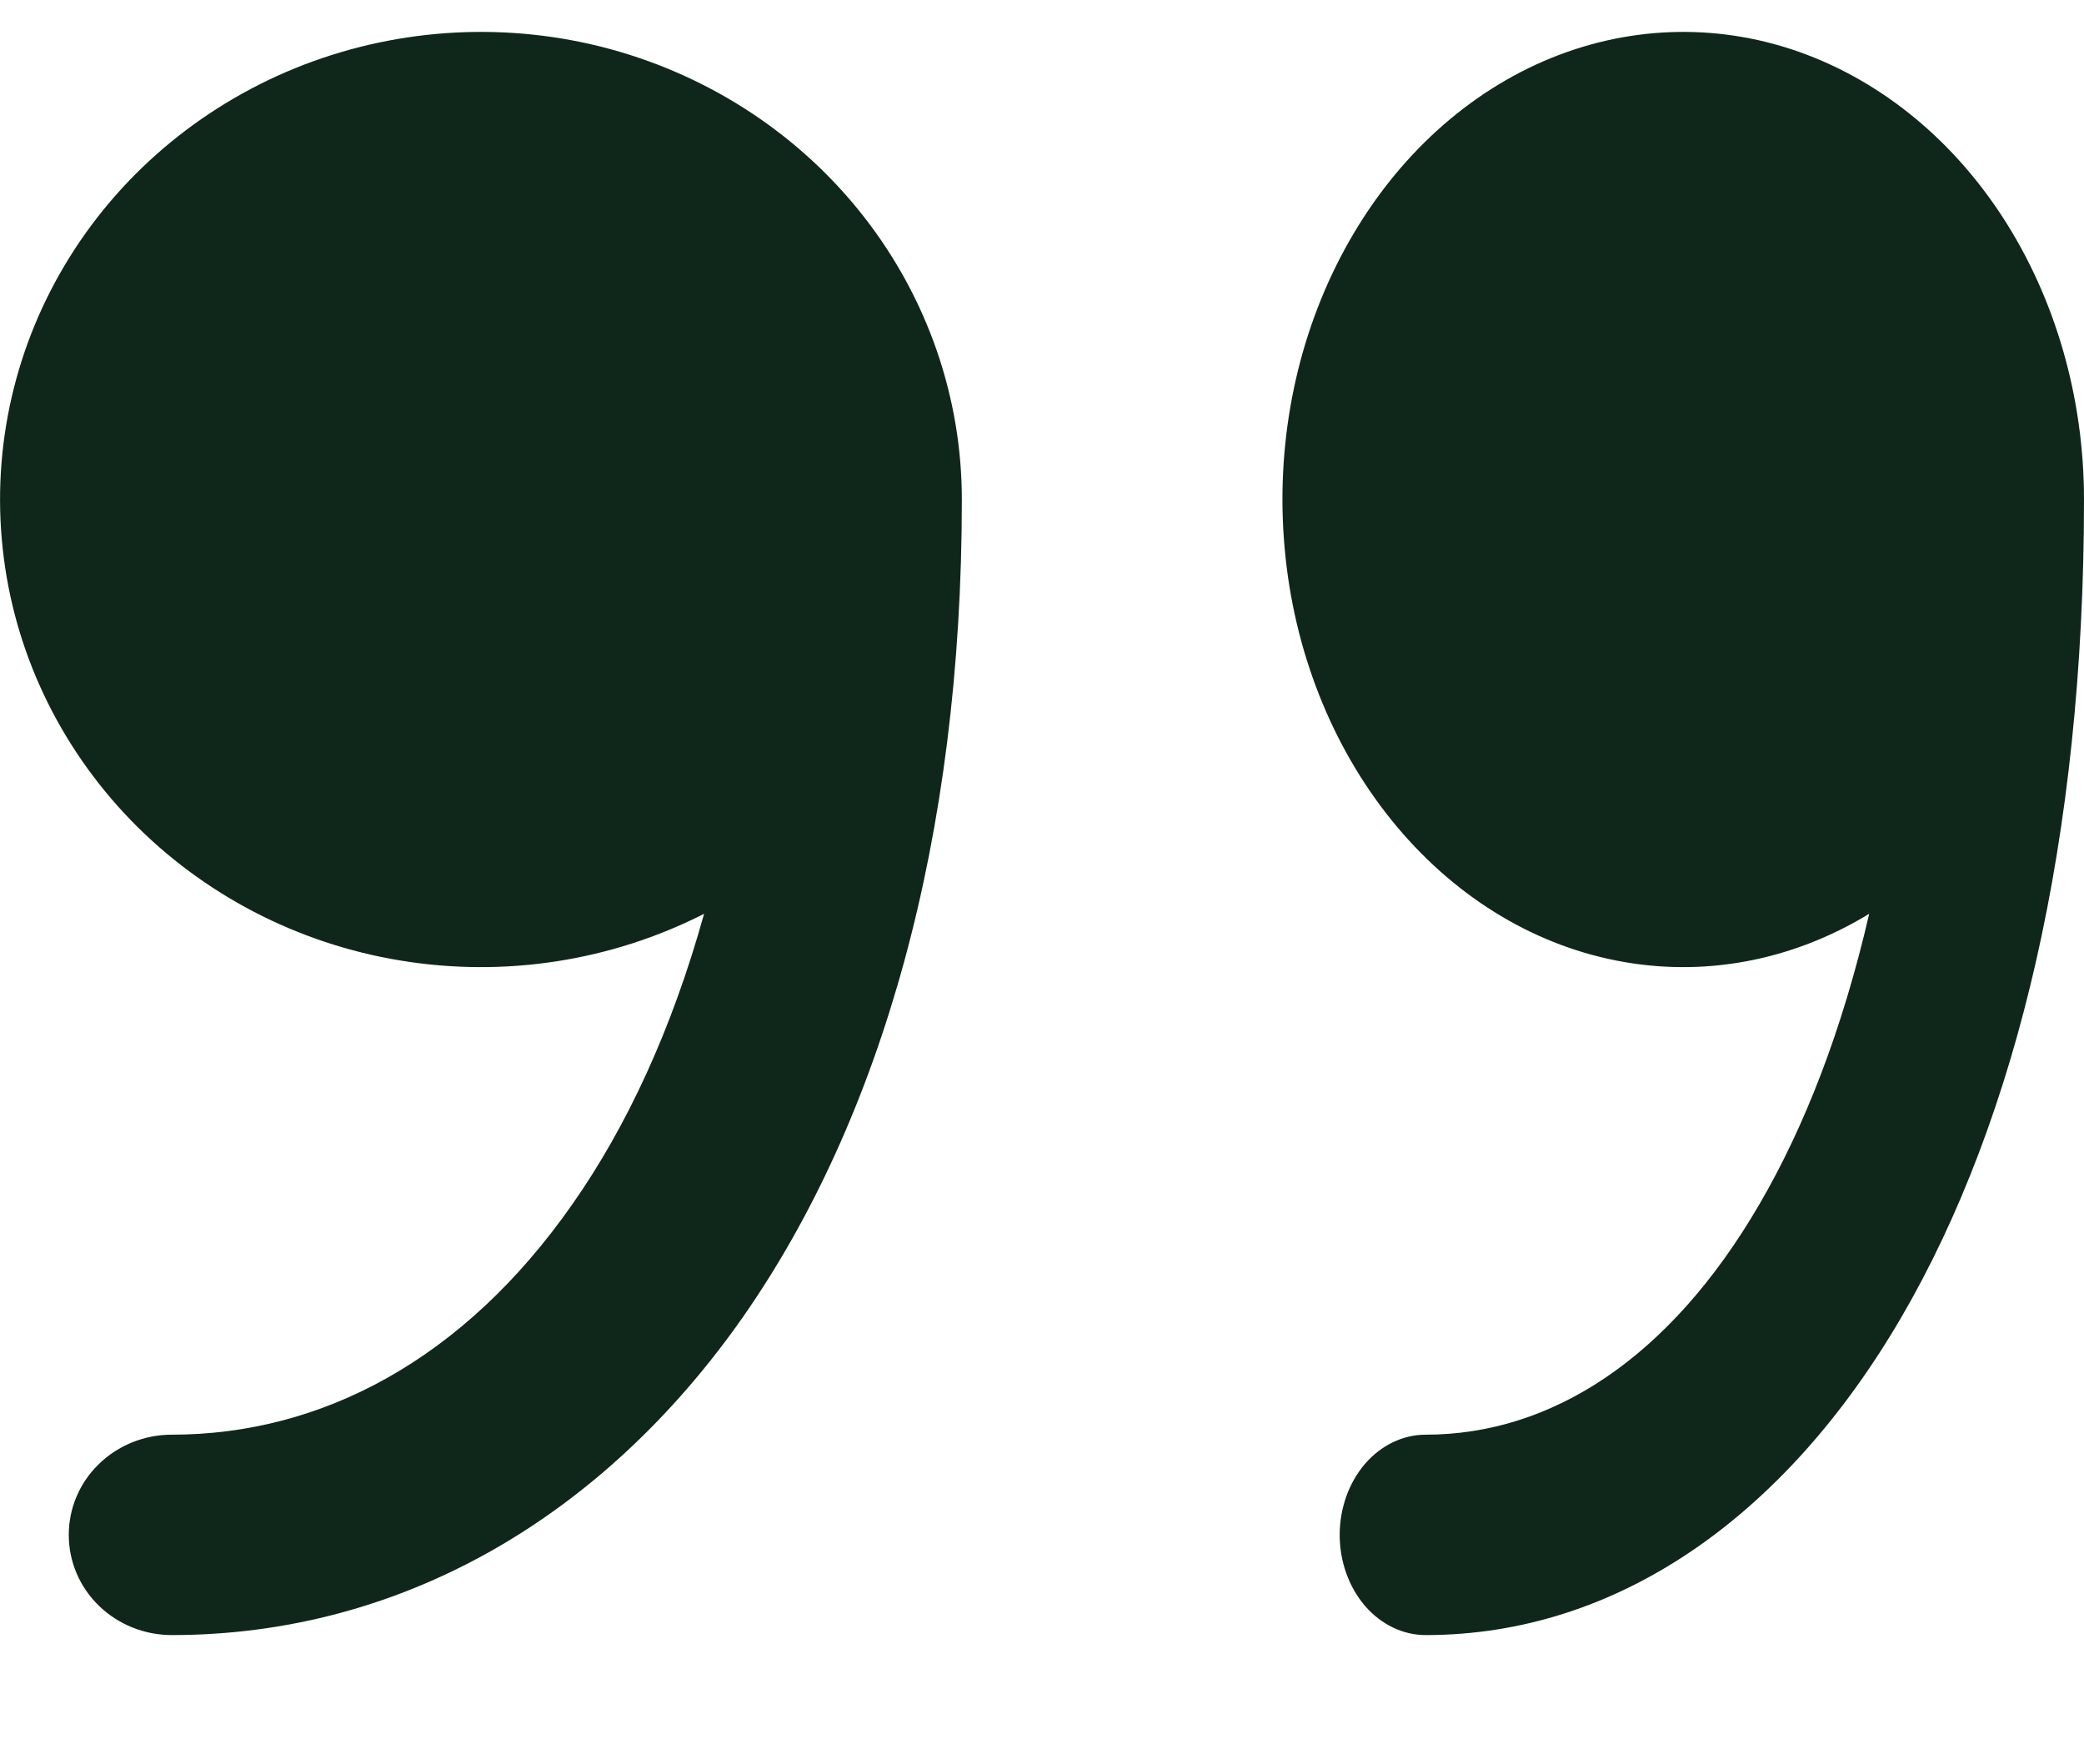
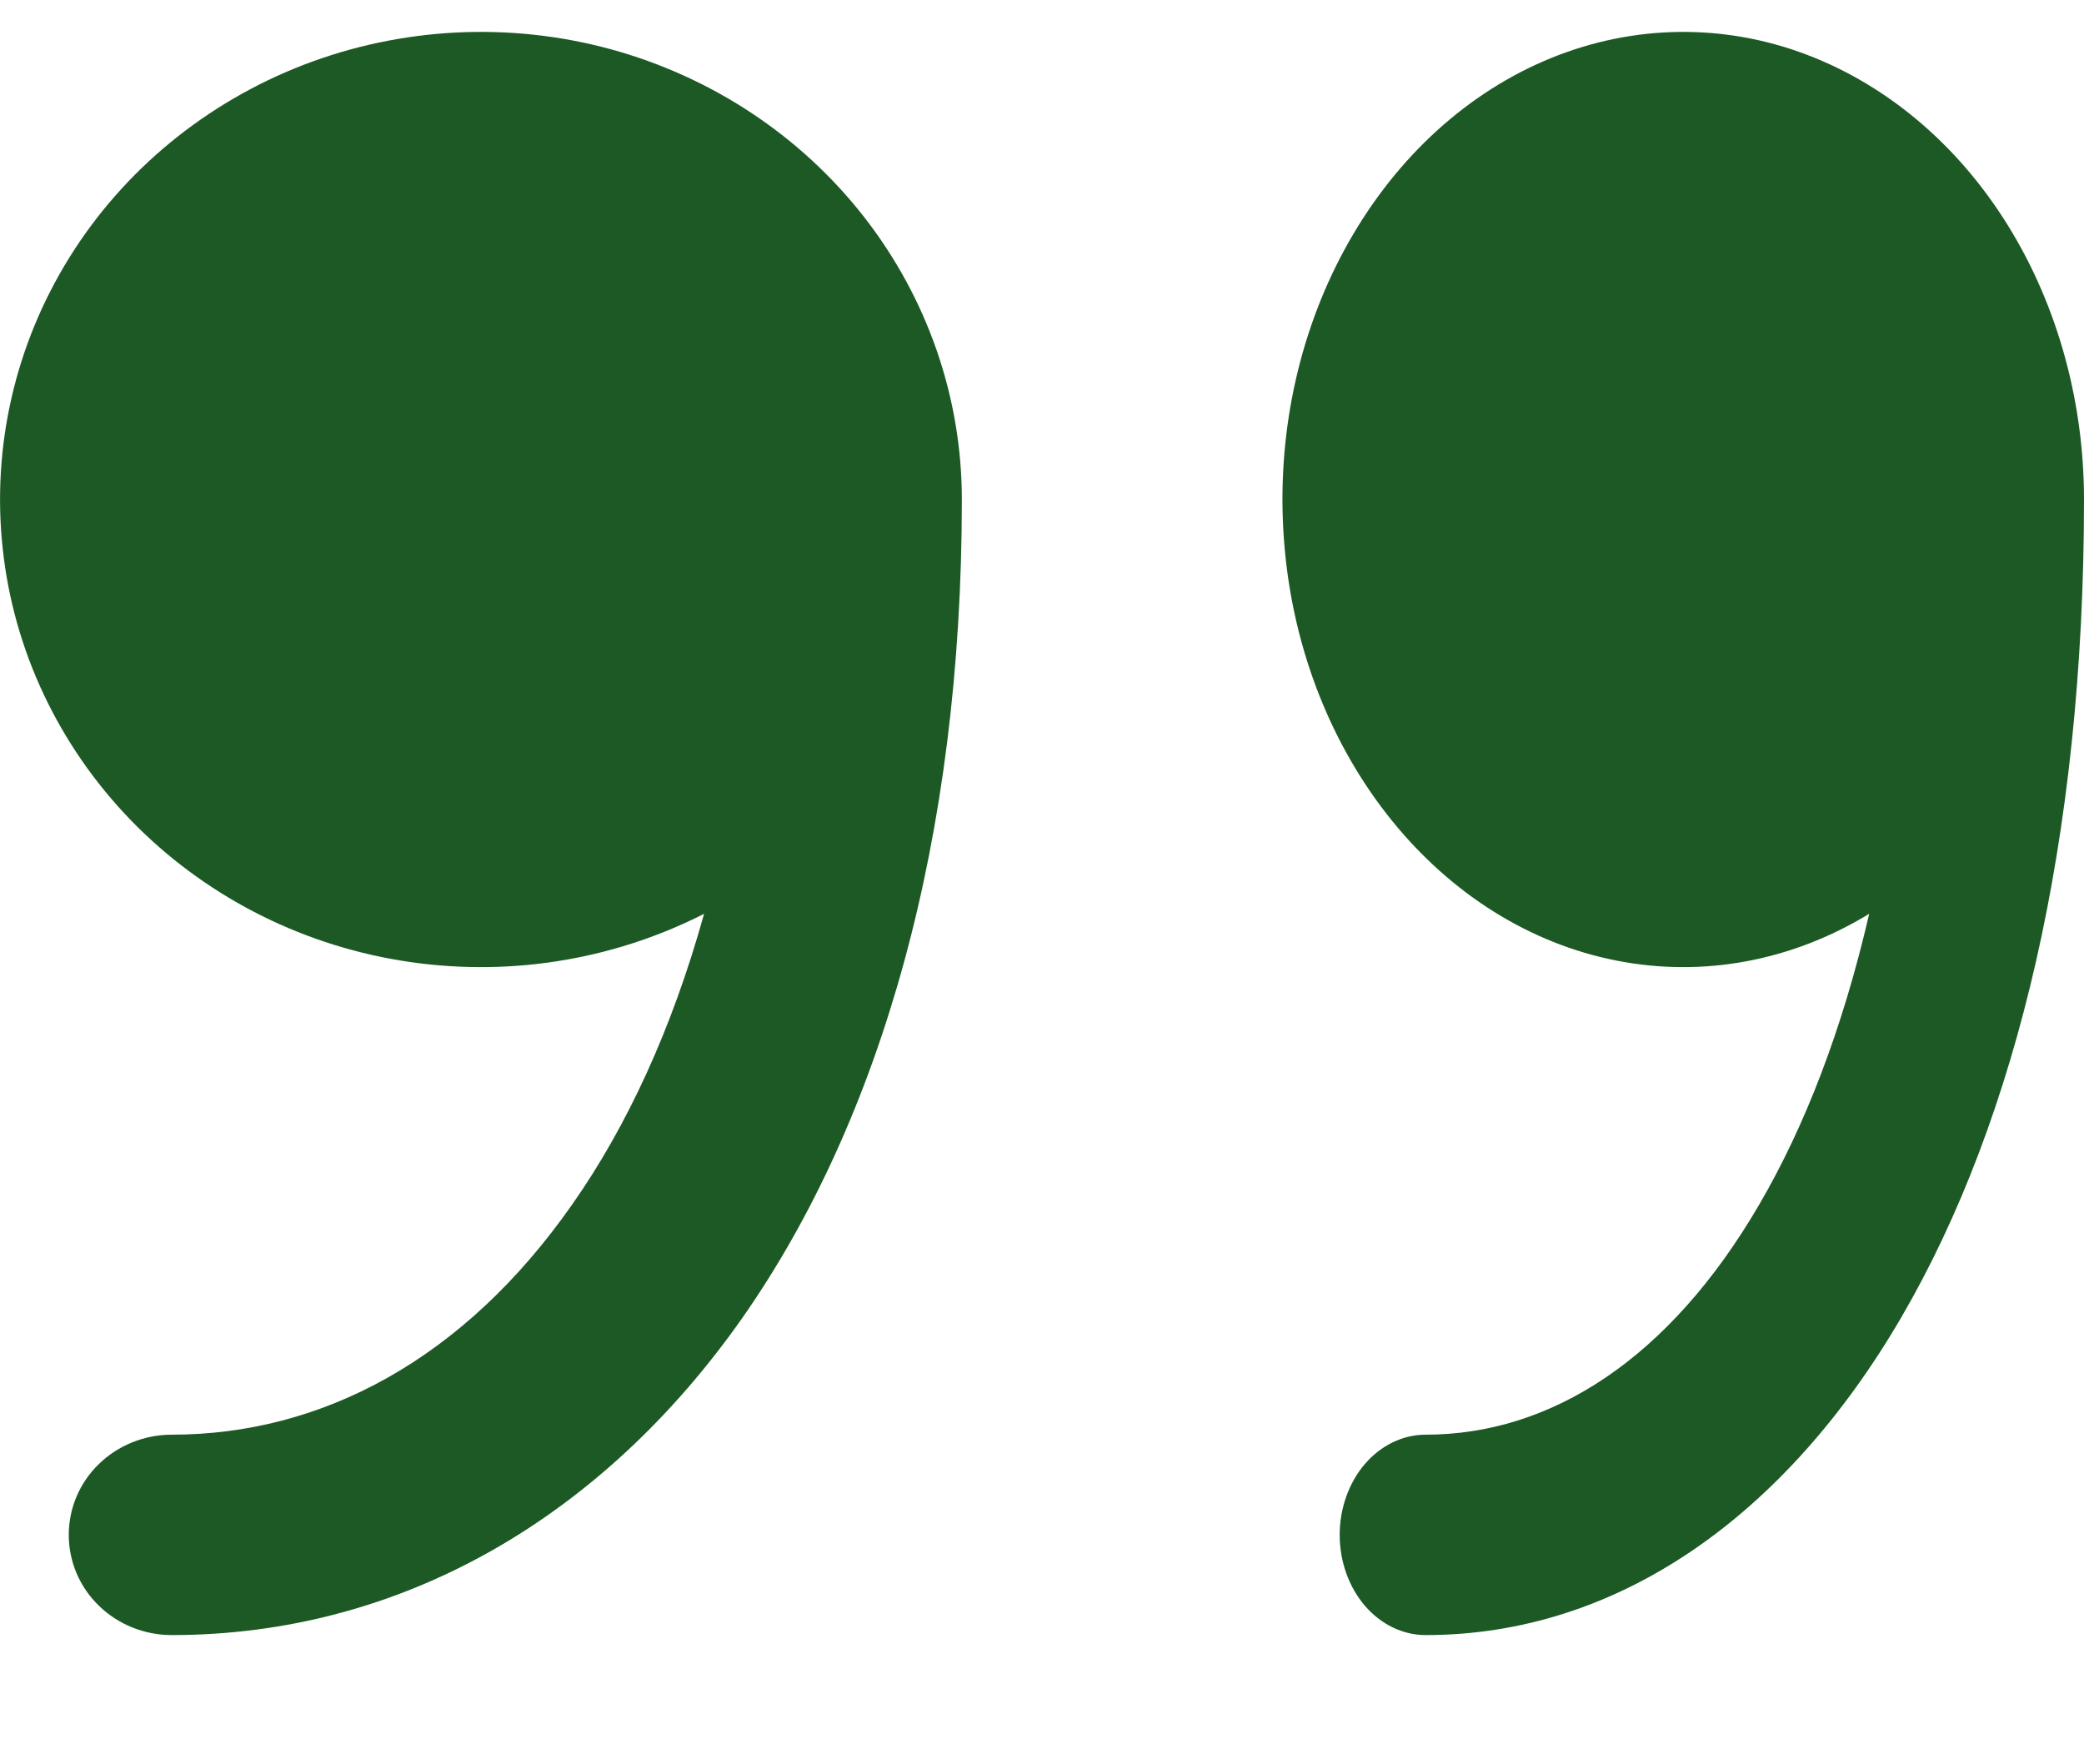
<svg xmlns="http://www.w3.org/2000/svg" width="13" height="11" viewBox="0 0 13 11" fill="none">
-   <path d="M13 3.116C13 2.479 12.821 1.859 12.491 1.352C12.161 0.845 11.697 0.478 11.171 0.306C10.646 0.135 10.086 0.17 9.579 0.404C9.071 0.639 8.644 1.061 8.361 1.606C8.078 2.151 7.956 2.789 8.014 3.423C8.071 4.056 8.305 4.65 8.679 5.114C9.053 5.578 9.546 5.887 10.085 5.992C10.623 6.098 11.176 5.995 11.66 5.7C11.493 6.423 11.257 7.029 10.975 7.512C10.411 8.481 9.671 8.949 8.893 8.949C8.751 8.949 8.615 9.015 8.514 9.132C8.414 9.249 8.357 9.408 8.357 9.574C8.357 9.74 8.414 9.899 8.514 10.016C8.615 10.133 8.751 10.199 8.893 10.199C10.086 10.199 11.134 9.463 11.861 8.216C12.583 6.977 13 5.23 13 3.116Z" fill="#0f271a" />
-   <path d="M6 3.116C6 2.479 5.785 1.859 5.389 1.352C4.993 0.845 4.437 0.478 3.806 0.306C3.175 0.135 2.504 0.17 1.895 0.404C1.286 0.639 0.772 1.061 0.433 1.606C0.094 2.151 -0.052 2.789 0.017 3.423C0.085 4.056 0.366 4.65 0.814 5.114C1.263 5.578 1.856 5.887 2.502 5.992C3.148 6.098 3.812 5.995 4.392 5.7C4.191 6.423 3.909 7.029 3.57 7.512C2.893 8.481 2.006 8.949 1.071 8.949C0.901 8.949 0.737 9.015 0.617 9.132C0.496 9.249 0.429 9.408 0.429 9.574C0.429 9.74 0.496 9.899 0.617 10.016C0.737 10.133 0.901 10.199 1.071 10.199C2.504 10.199 3.76 9.463 4.634 8.216C5.499 6.977 6 5.23 6 3.116Z" fill="#0f271a" />
+   <path d="M13 3.116C13 2.479 12.821 1.859 12.491 1.352C12.161 0.845 11.697 0.478 11.171 0.306C10.646 0.135 10.086 0.17 9.579 0.404C9.071 0.639 8.644 1.061 8.361 1.606C8.078 2.151 7.956 2.789 8.014 3.423C8.071 4.056 8.305 4.65 8.679 5.114C9.053 5.578 9.546 5.887 10.085 5.992C10.623 6.098 11.176 5.995 11.66 5.7C11.493 6.423 11.257 7.029 10.975 7.512C10.411 8.481 9.671 8.949 8.893 8.949C8.751 8.949 8.615 9.015 8.514 9.132C8.414 9.249 8.357 9.408 8.357 9.574C8.357 9.74 8.414 9.899 8.514 10.016C8.615 10.133 8.751 10.199 8.893 10.199C10.086 10.199 11.134 9.463 11.861 8.216C12.583 6.977 13 5.23 13 3.116Z" fill="#1c5925" />
+   <path d="M6 3.116C6 2.479 5.785 1.859 5.389 1.352C4.993 0.845 4.437 0.478 3.806 0.306C3.175 0.135 2.504 0.17 1.895 0.404C1.286 0.639 0.772 1.061 0.433 1.606C0.094 2.151 -0.052 2.789 0.017 3.423C0.085 4.056 0.366 4.65 0.814 5.114C1.263 5.578 1.856 5.887 2.502 5.992C3.148 6.098 3.812 5.995 4.392 5.7C4.191 6.423 3.909 7.029 3.57 7.512C2.893 8.481 2.006 8.949 1.071 8.949C0.901 8.949 0.737 9.015 0.617 9.132C0.496 9.249 0.429 9.408 0.429 9.574C0.429 9.74 0.496 9.899 0.617 10.016C0.737 10.133 0.901 10.199 1.071 10.199C2.504 10.199 3.76 9.463 4.634 8.216C5.499 6.977 6 5.23 6 3.116Z" fill="#1c5925" />
</svg>
